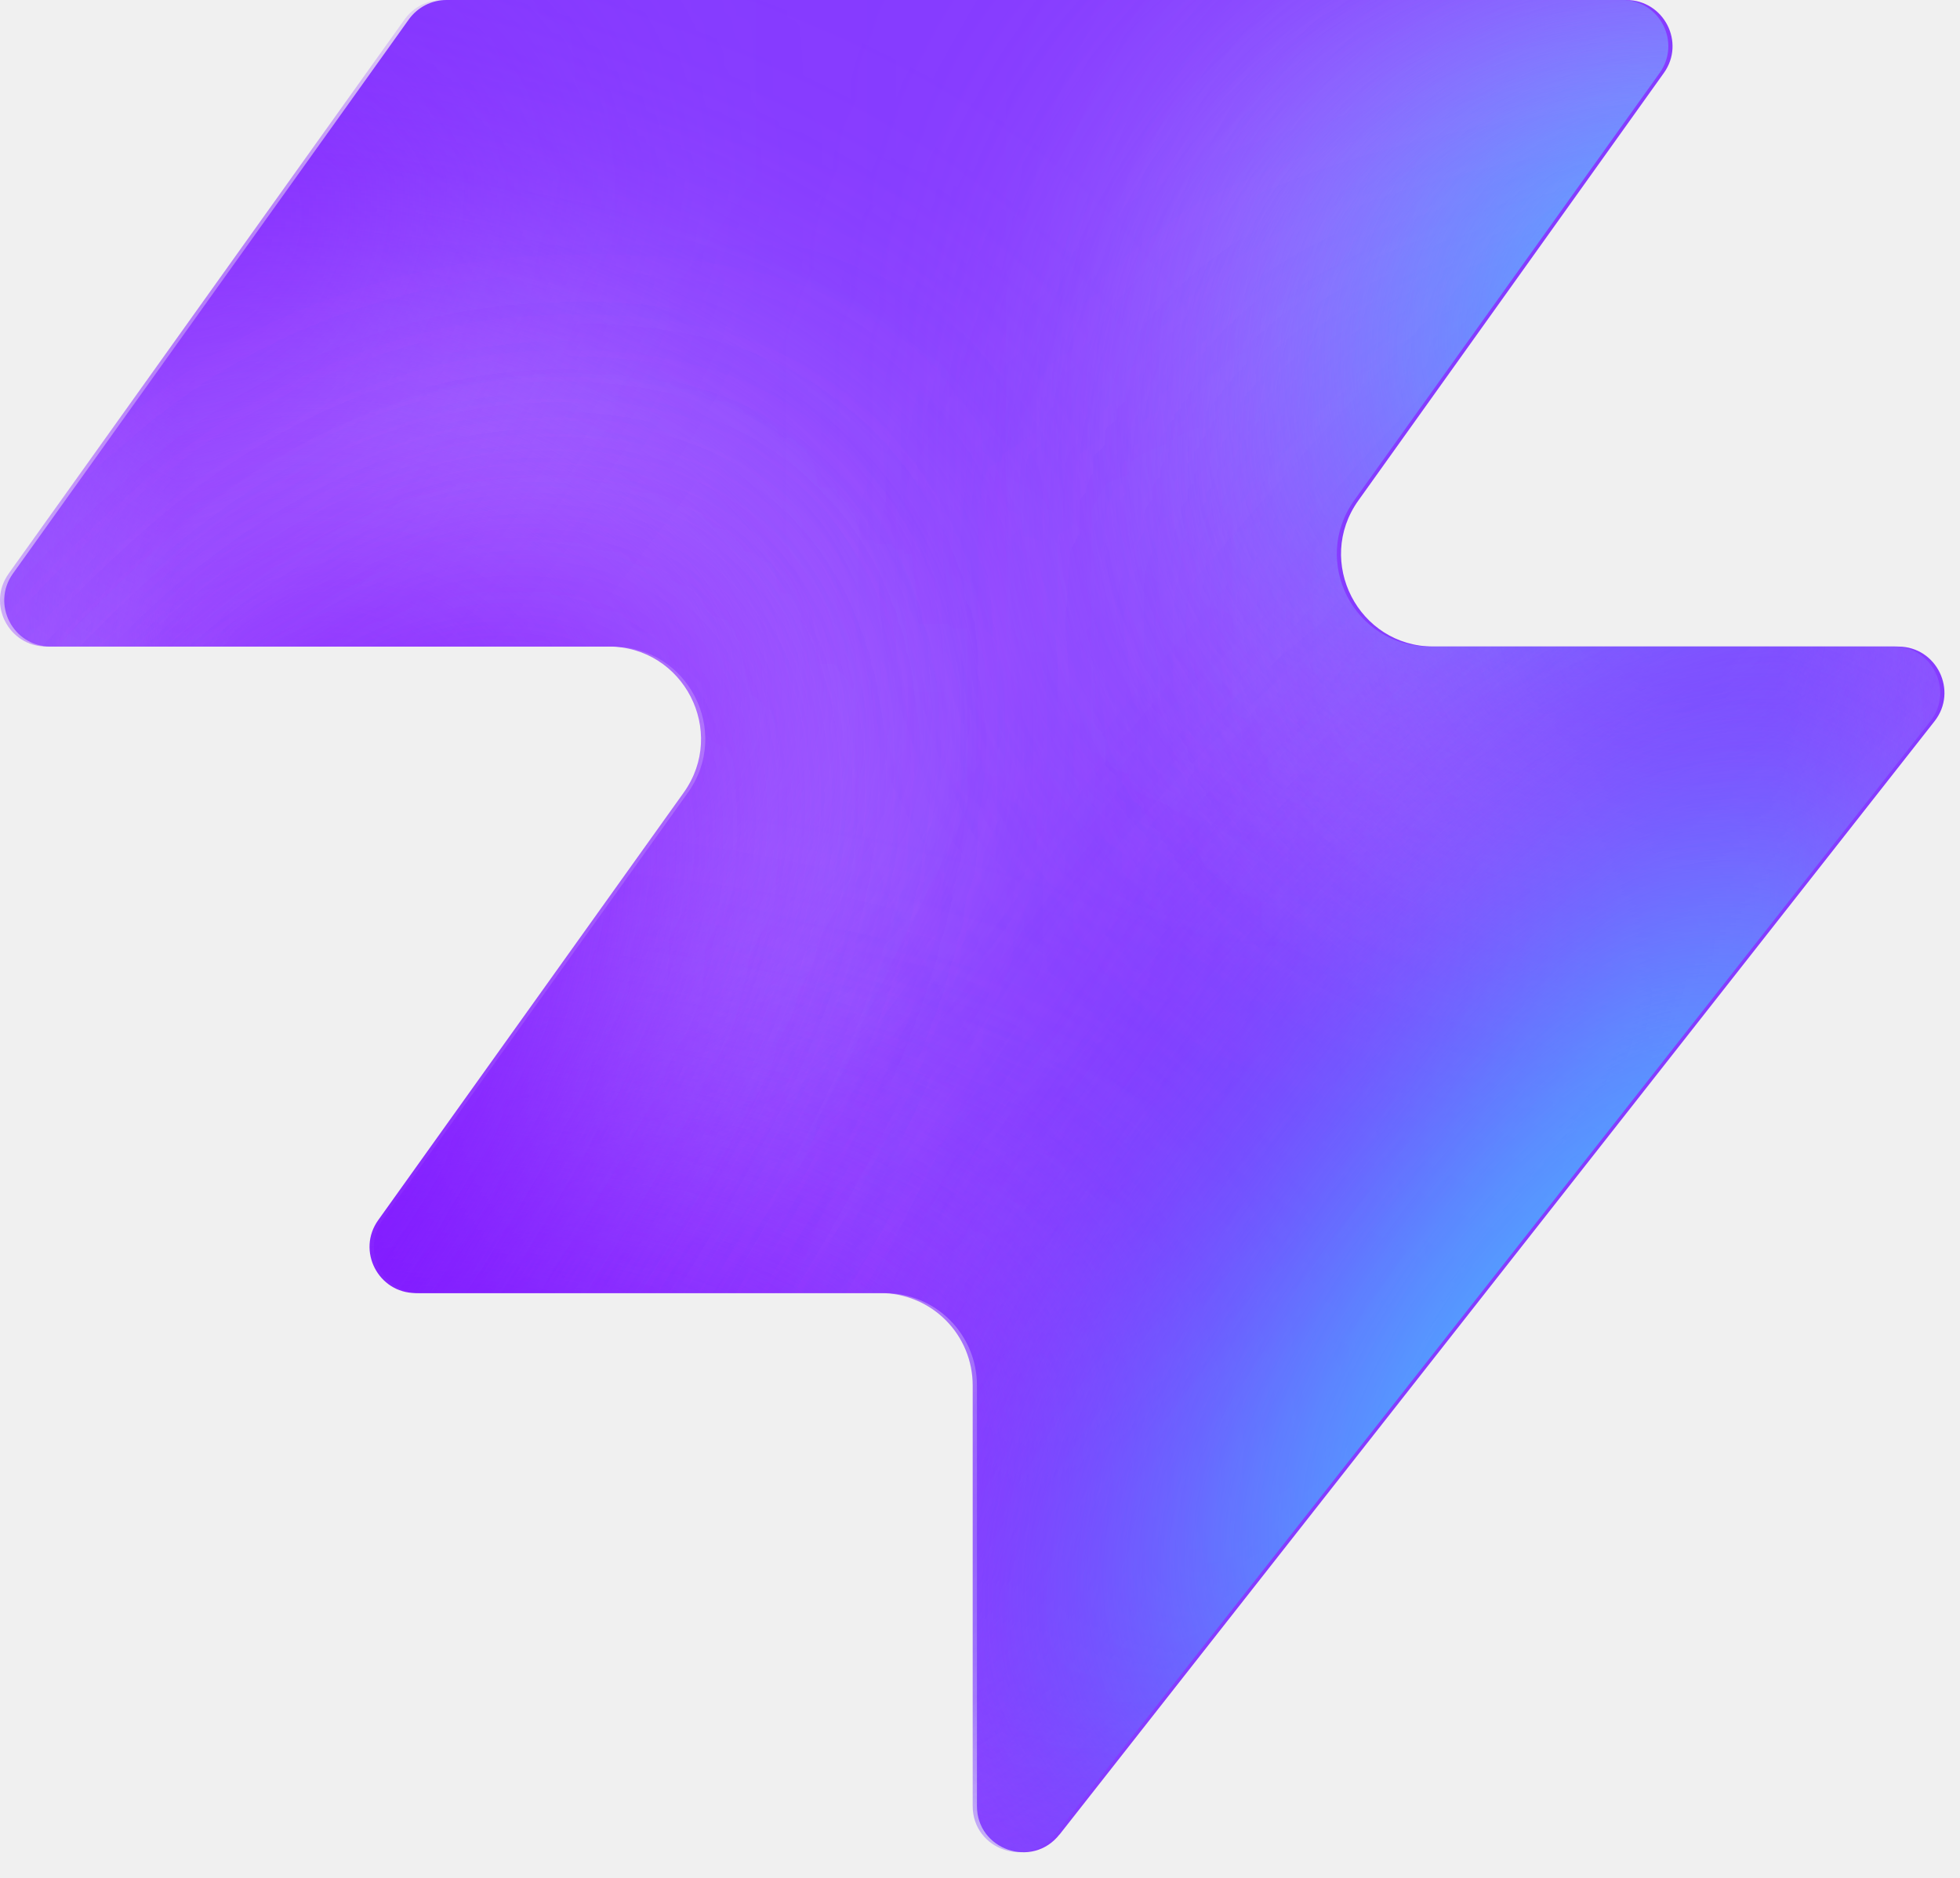
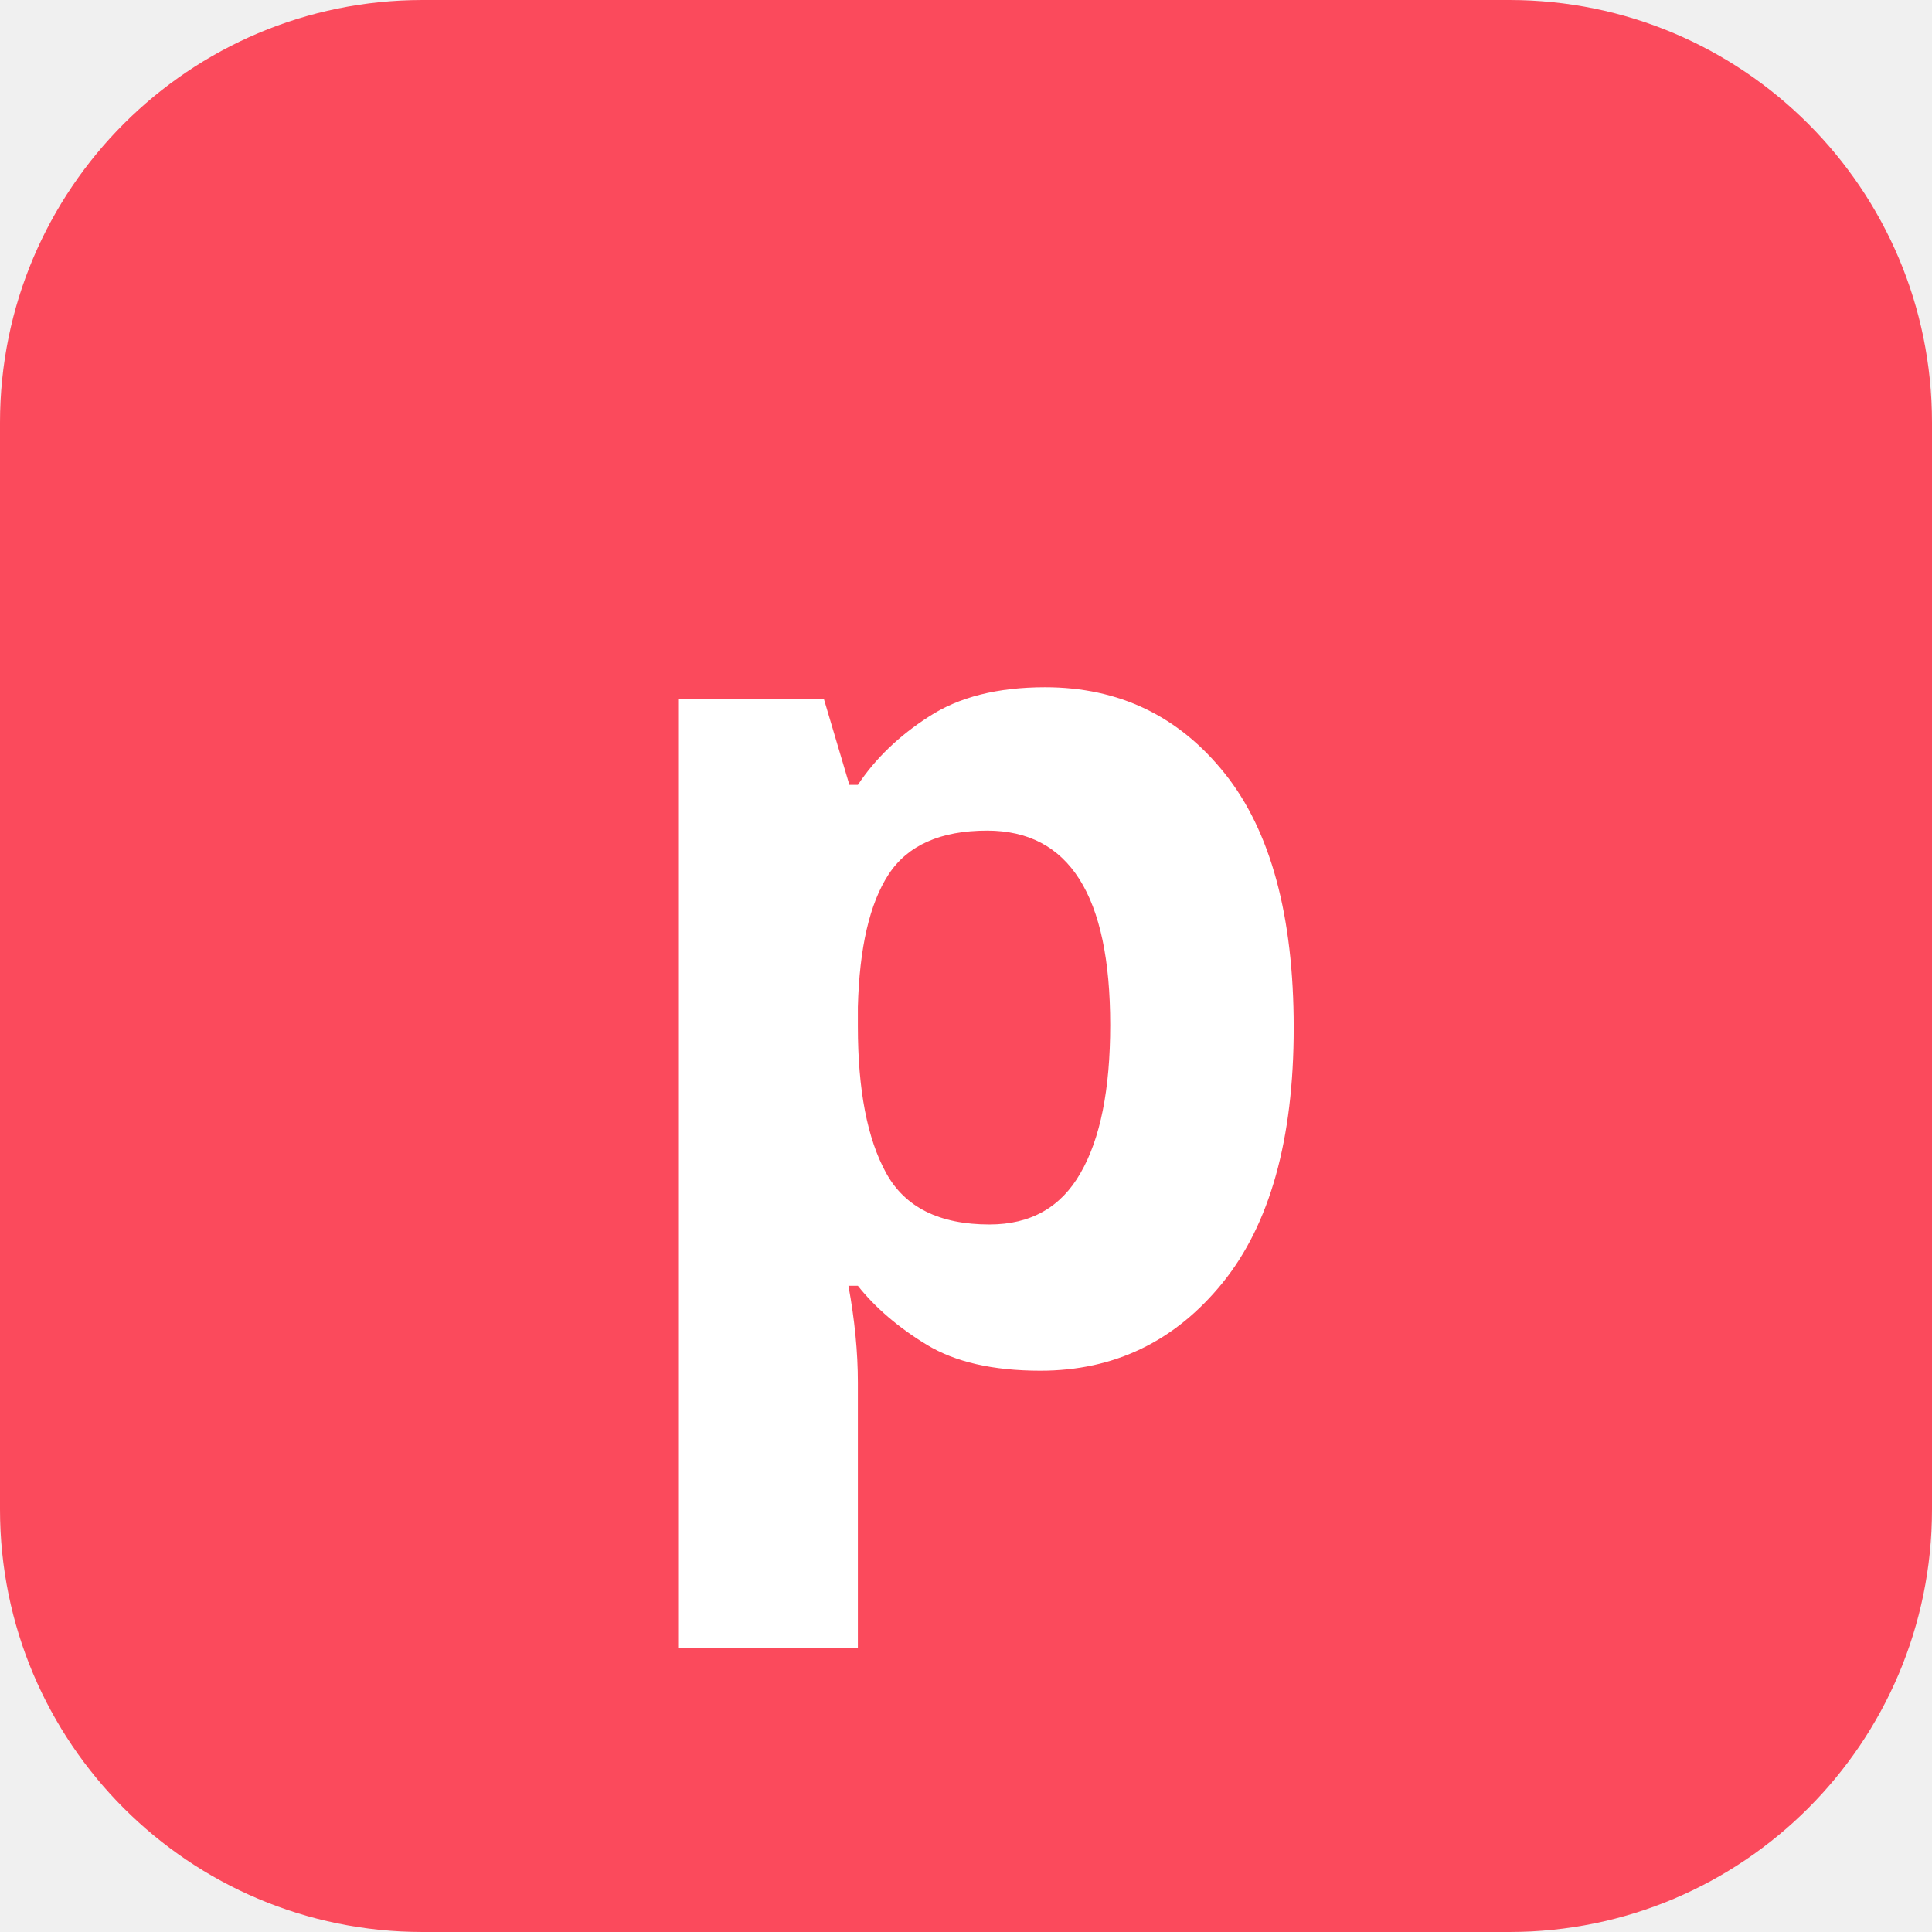
- <svg xmlns="http://www.w3.org/2000/svg" width="48" height="46" fill="none" viewBox="0 0 48 46">
-   <path fill="#863bff" d="M25.946 44.938c-.664.845-2.021.375-2.021-.698V33.937a2.26 2.26 0 0 0-2.262-2.262H10.287c-.92 0-1.456-1.04-.92-1.788l7.48-10.471c1.07-1.497 0-3.578-1.842-3.578H1.237c-.92 0-1.456-1.04-.92-1.788L10.013.474c.214-.297.556-.474.92-.474h28.894c.92 0 1.456 1.04.92 1.788l-7.48 10.471c-1.07 1.498 0 3.579 1.842 3.579h11.377c.943 0 1.473 1.088.89 1.83L25.947 44.94z" style="fill:#863bff;fill:color(display-p3 .525 .23 1);fill-opacity:1" />
-   <mask id="a" width="48" height="46" x="0" y="0" maskUnits="userSpaceOnUse" style="mask-type:alpha">
-     <path fill="#000" d="M25.842 44.938c-.664.844-2.021.375-2.021-.698V33.937a2.26 2.26 0 0 0-2.262-2.262H10.183c-.92 0-1.456-1.04-.92-1.788l7.48-10.471c1.07-1.498 0-3.579-1.842-3.579H1.133c-.92 0-1.456-1.04-.92-1.787L9.91.473c.214-.297.556-.474.92-.474h28.894c.92 0 1.456 1.04.92 1.788l-7.48 10.471c-1.07 1.498 0 3.578 1.842 3.578h11.377c.943 0 1.473 1.088.89 1.832L25.843 44.94z" style="fill:#000;fill-opacity:1" />
-   </mask>
-   <g mask="url(#a)">
-     <g filter="url(#b)">
-       <ellipse cx="5.508" cy="14.704" fill="#ede6ff" rx="5.508" ry="14.704" style="fill:#ede6ff;fill:color(display-p3 .927 .903 1);fill-opacity:1" transform="matrix(.00324 1 1 -.00324 -4.47 31.516)" />
-     </g>
-     <g filter="url(#c)">
-       <ellipse cx="10.399" cy="29.851" fill="#ede6ff" rx="10.399" ry="29.851" style="fill:#ede6ff;fill:color(display-p3 .927 .903 1);fill-opacity:1" transform="matrix(.00324 1 1 -.00324 -39.328 7.883)" />
-     </g>
-     <g filter="url(#d)">
-       <ellipse cx="5.508" cy="30.487" fill="#7e14ff" rx="5.508" ry="30.487" style="fill:#7e14ff;fill:color(display-p3 .492 .077 1);fill-opacity:1" transform="rotate(89.814 -25.913 -14.639)scale(1 -1)" />
-     </g>
-     <g filter="url(#e)">
-       <ellipse cx="5.508" cy="30.599" fill="#7e14ff" rx="5.508" ry="30.599" style="fill:#7e14ff;fill:color(display-p3 .492 .077 1);fill-opacity:1" transform="rotate(89.814 -32.644 -3.334)scale(1 -1)" />
-     </g>
-     <g filter="url(#f)">
-       <ellipse cx="5.508" cy="30.599" fill="#7e14ff" rx="5.508" ry="30.599" style="fill:#7e14ff;fill:color(display-p3 .492 .077 1);fill-opacity:1" transform="matrix(.00324 1 1 -.00324 -34.34 30.47)" />
-     </g>
-     <g filter="url(#g)">
-       <ellipse cx="14.072" cy="22.078" fill="#ede6ff" rx="14.072" ry="22.078" style="fill:#ede6ff;fill:color(display-p3 .927 .903 1);fill-opacity:1" transform="rotate(93.35 24.506 48.493)scale(-1 1)" />
-     </g>
-     <g filter="url(#h)">
-       <ellipse cx="3.47" cy="21.501" fill="#7e14ff" rx="3.47" ry="21.501" style="fill:#7e14ff;fill:color(display-p3 .492 .077 1);fill-opacity:1" transform="rotate(89.009 28.708 47.59)scale(-1 1)" />
-     </g>
-     <g filter="url(#i)">
-       <ellipse cx="3.47" cy="21.501" fill="#7e14ff" rx="3.47" ry="21.501" style="fill:#7e14ff;fill:color(display-p3 .492 .077 1);fill-opacity:1" transform="rotate(89.009 28.708 47.59)scale(-1 1)" />
-     </g>
-     <g filter="url(#j)">
-       <ellipse cx=".387" cy="8.972" fill="#7e14ff" rx="4.407" ry="29.108" style="fill:#7e14ff;fill:color(display-p3 .492 .077 1);fill-opacity:1" transform="rotate(39.51 .387 8.972)" />
-     </g>
-     <g filter="url(#k)">
-       <ellipse cx="47.523" cy="-6.092" fill="#7e14ff" rx="4.407" ry="29.108" style="fill:#7e14ff;fill:color(display-p3 .492 .077 1);fill-opacity:1" transform="rotate(37.892 47.523 -6.092)" />
-     </g>
-     <g filter="url(#l)">
-       <ellipse cx="41.412" cy="6.333" fill="#47bfff" rx="5.971" ry="9.665" style="fill:#47bfff;fill:color(display-p3 .28 .748 1);fill-opacity:1" transform="rotate(37.892 41.412 6.333)" />
-     </g>
-     <g filter="url(#m)">
-       <ellipse cx="-1.879" cy="38.332" fill="#7e14ff" rx="4.407" ry="29.108" style="fill:#7e14ff;fill:color(display-p3 .492 .077 1);fill-opacity:1" transform="rotate(37.892 -1.88 38.332)" />
-     </g>
-     <g filter="url(#n)">
-       <ellipse cx="-1.879" cy="38.332" fill="#7e14ff" rx="4.407" ry="29.108" style="fill:#7e14ff;fill:color(display-p3 .492 .077 1);fill-opacity:1" transform="rotate(37.892 -1.88 38.332)" />
-     </g>
-     <g filter="url(#o)">
-       <ellipse cx="35.651" cy="29.907" fill="#7e14ff" rx="4.407" ry="29.108" style="fill:#7e14ff;fill:color(display-p3 .492 .077 1);fill-opacity:1" transform="rotate(37.892 35.651 29.907)" />
-     </g>
-     <g filter="url(#p)">
-       <ellipse cx="38.418" cy="32.4" fill="#47bfff" rx="5.971" ry="15.297" style="fill:#47bfff;fill:color(display-p3 .28 .748 1);fill-opacity:1" transform="rotate(37.892 38.418 32.4)" />
-     </g>
-   </g>
-   <defs>
-     <filter id="b" width="60.045" height="41.654" x="-19.77" y="16.149" color-interpolation-filters="sRGB" filterUnits="userSpaceOnUse">
-       <feFlood flood-opacity="0" result="BackgroundImageFix" />
-       <feBlend in="SourceGraphic" in2="BackgroundImageFix" result="shape" />
-       <feGaussianBlur result="effect1_foregroundBlur_2002_17158" stdDeviation="7.659" />
-     </filter>
-     <filter id="c" width="90.34" height="51.437" x="-54.613" y="-7.533" color-interpolation-filters="sRGB" filterUnits="userSpaceOnUse">
-       <feFlood flood-opacity="0" result="BackgroundImageFix" />
-       <feBlend in="SourceGraphic" in2="BackgroundImageFix" result="shape" />
-       <feGaussianBlur result="effect1_foregroundBlur_2002_17158" stdDeviation="7.659" />
-     </filter>
-     <filter id="d" width="79.355" height="29.4" x="-49.64" y="2.03" color-interpolation-filters="sRGB" filterUnits="userSpaceOnUse">
-       <feFlood flood-opacity="0" result="BackgroundImageFix" />
-       <feBlend in="SourceGraphic" in2="BackgroundImageFix" result="shape" />
-       <feGaussianBlur result="effect1_foregroundBlur_2002_17158" stdDeviation="4.596" />
-     </filter>
-     <filter id="e" width="79.579" height="29.4" x="-45.045" y="20.029" color-interpolation-filters="sRGB" filterUnits="userSpaceOnUse">
-       <feFlood flood-opacity="0" result="BackgroundImageFix" />
-       <feBlend in="SourceGraphic" in2="BackgroundImageFix" result="shape" />
-       <feGaussianBlur result="effect1_foregroundBlur_2002_17158" stdDeviation="4.596" />
-     </filter>
-     <filter id="f" width="79.579" height="29.4" x="-43.513" y="21.178" color-interpolation-filters="sRGB" filterUnits="userSpaceOnUse">
-       <feFlood flood-opacity="0" result="BackgroundImageFix" />
-       <feBlend in="SourceGraphic" in2="BackgroundImageFix" result="shape" />
-       <feGaussianBlur result="effect1_foregroundBlur_2002_17158" stdDeviation="4.596" />
-     </filter>
-     <filter id="g" width="74.749" height="58.852" x="15.756" y="-17.901" color-interpolation-filters="sRGB" filterUnits="userSpaceOnUse">
-       <feFlood flood-opacity="0" result="BackgroundImageFix" />
-       <feBlend in="SourceGraphic" in2="BackgroundImageFix" result="shape" />
-       <feGaussianBlur result="effect1_foregroundBlur_2002_17158" stdDeviation="7.659" />
-     </filter>
-     <filter id="h" width="61.377" height="25.362" x="23.548" y="2.284" color-interpolation-filters="sRGB" filterUnits="userSpaceOnUse">
-       <feFlood flood-opacity="0" result="BackgroundImageFix" />
-       <feBlend in="SourceGraphic" in2="BackgroundImageFix" result="shape" />
-       <feGaussianBlur result="effect1_foregroundBlur_2002_17158" stdDeviation="4.596" />
-     </filter>
-     <filter id="i" width="61.377" height="25.362" x="23.548" y="2.284" color-interpolation-filters="sRGB" filterUnits="userSpaceOnUse">
-       <feFlood flood-opacity="0" result="BackgroundImageFix" />
-       <feBlend in="SourceGraphic" in2="BackgroundImageFix" result="shape" />
-       <feGaussianBlur result="effect1_foregroundBlur_2002_17158" stdDeviation="4.596" />
-     </filter>
-     <filter id="j" width="56.045" height="63.649" x="-27.636" y="-22.853" color-interpolation-filters="sRGB" filterUnits="userSpaceOnUse">
-       <feFlood flood-opacity="0" result="BackgroundImageFix" />
-       <feBlend in="SourceGraphic" in2="BackgroundImageFix" result="shape" />
-       <feGaussianBlur result="effect1_foregroundBlur_2002_17158" stdDeviation="4.596" />
-     </filter>
-     <filter id="k" width="54.814" height="64.646" x="20.116" y="-38.415" color-interpolation-filters="sRGB" filterUnits="userSpaceOnUse">
-       <feFlood flood-opacity="0" result="BackgroundImageFix" />
-       <feBlend in="SourceGraphic" in2="BackgroundImageFix" result="shape" />
-       <feGaussianBlur result="effect1_foregroundBlur_2002_17158" stdDeviation="4.596" />
-     </filter>
-     <filter id="l" width="33.541" height="35.313" x="24.641" y="-11.323" color-interpolation-filters="sRGB" filterUnits="userSpaceOnUse">
-       <feFlood flood-opacity="0" result="BackgroundImageFix" />
-       <feBlend in="SourceGraphic" in2="BackgroundImageFix" result="shape" />
-       <feGaussianBlur result="effect1_foregroundBlur_2002_17158" stdDeviation="4.596" />
-     </filter>
-     <filter id="m" width="54.814" height="64.646" x="-29.286" y="6.009" color-interpolation-filters="sRGB" filterUnits="userSpaceOnUse">
-       <feFlood flood-opacity="0" result="BackgroundImageFix" />
-       <feBlend in="SourceGraphic" in2="BackgroundImageFix" result="shape" />
-       <feGaussianBlur result="effect1_foregroundBlur_2002_17158" stdDeviation="4.596" />
-     </filter>
-     <filter id="n" width="54.814" height="64.646" x="-29.286" y="6.009" color-interpolation-filters="sRGB" filterUnits="userSpaceOnUse">
-       <feFlood flood-opacity="0" result="BackgroundImageFix" />
-       <feBlend in="SourceGraphic" in2="BackgroundImageFix" result="shape" />
-       <feGaussianBlur result="effect1_foregroundBlur_2002_17158" stdDeviation="4.596" />
-     </filter>
-     <filter id="o" width="54.814" height="64.646" x="8.244" y="-2.416" color-interpolation-filters="sRGB" filterUnits="userSpaceOnUse">
-       <feFlood flood-opacity="0" result="BackgroundImageFix" />
-       <feBlend in="SourceGraphic" in2="BackgroundImageFix" result="shape" />
-       <feGaussianBlur result="effect1_foregroundBlur_2002_17158" stdDeviation="4.596" />
-     </filter>
-     <filter id="p" width="39.409" height="43.623" x="18.713" y="10.588" color-interpolation-filters="sRGB" filterUnits="userSpaceOnUse">
-       <feFlood flood-opacity="0" result="BackgroundImageFix" />
-       <feBlend in="SourceGraphic" in2="BackgroundImageFix" result="shape" />
-       <feGaussianBlur result="effect1_foregroundBlur_2002_17158" stdDeviation="4.596" />
-     </filter>
-   </defs>
+ <svg xmlns="http://www.w3.org/2000/svg" viewBox="0 0 64 64">
+   <rect width="64" height="64" rx="14" fill="#fb4a5c" />
+   <text x="32" y="45" font-family="DM Sans, Segoe UI, system-ui, sans-serif" font-size="40" font-weight="700" fill="#ffffff" text-anchor="middle" letter-spacing="-2">p</text>
</svg>
